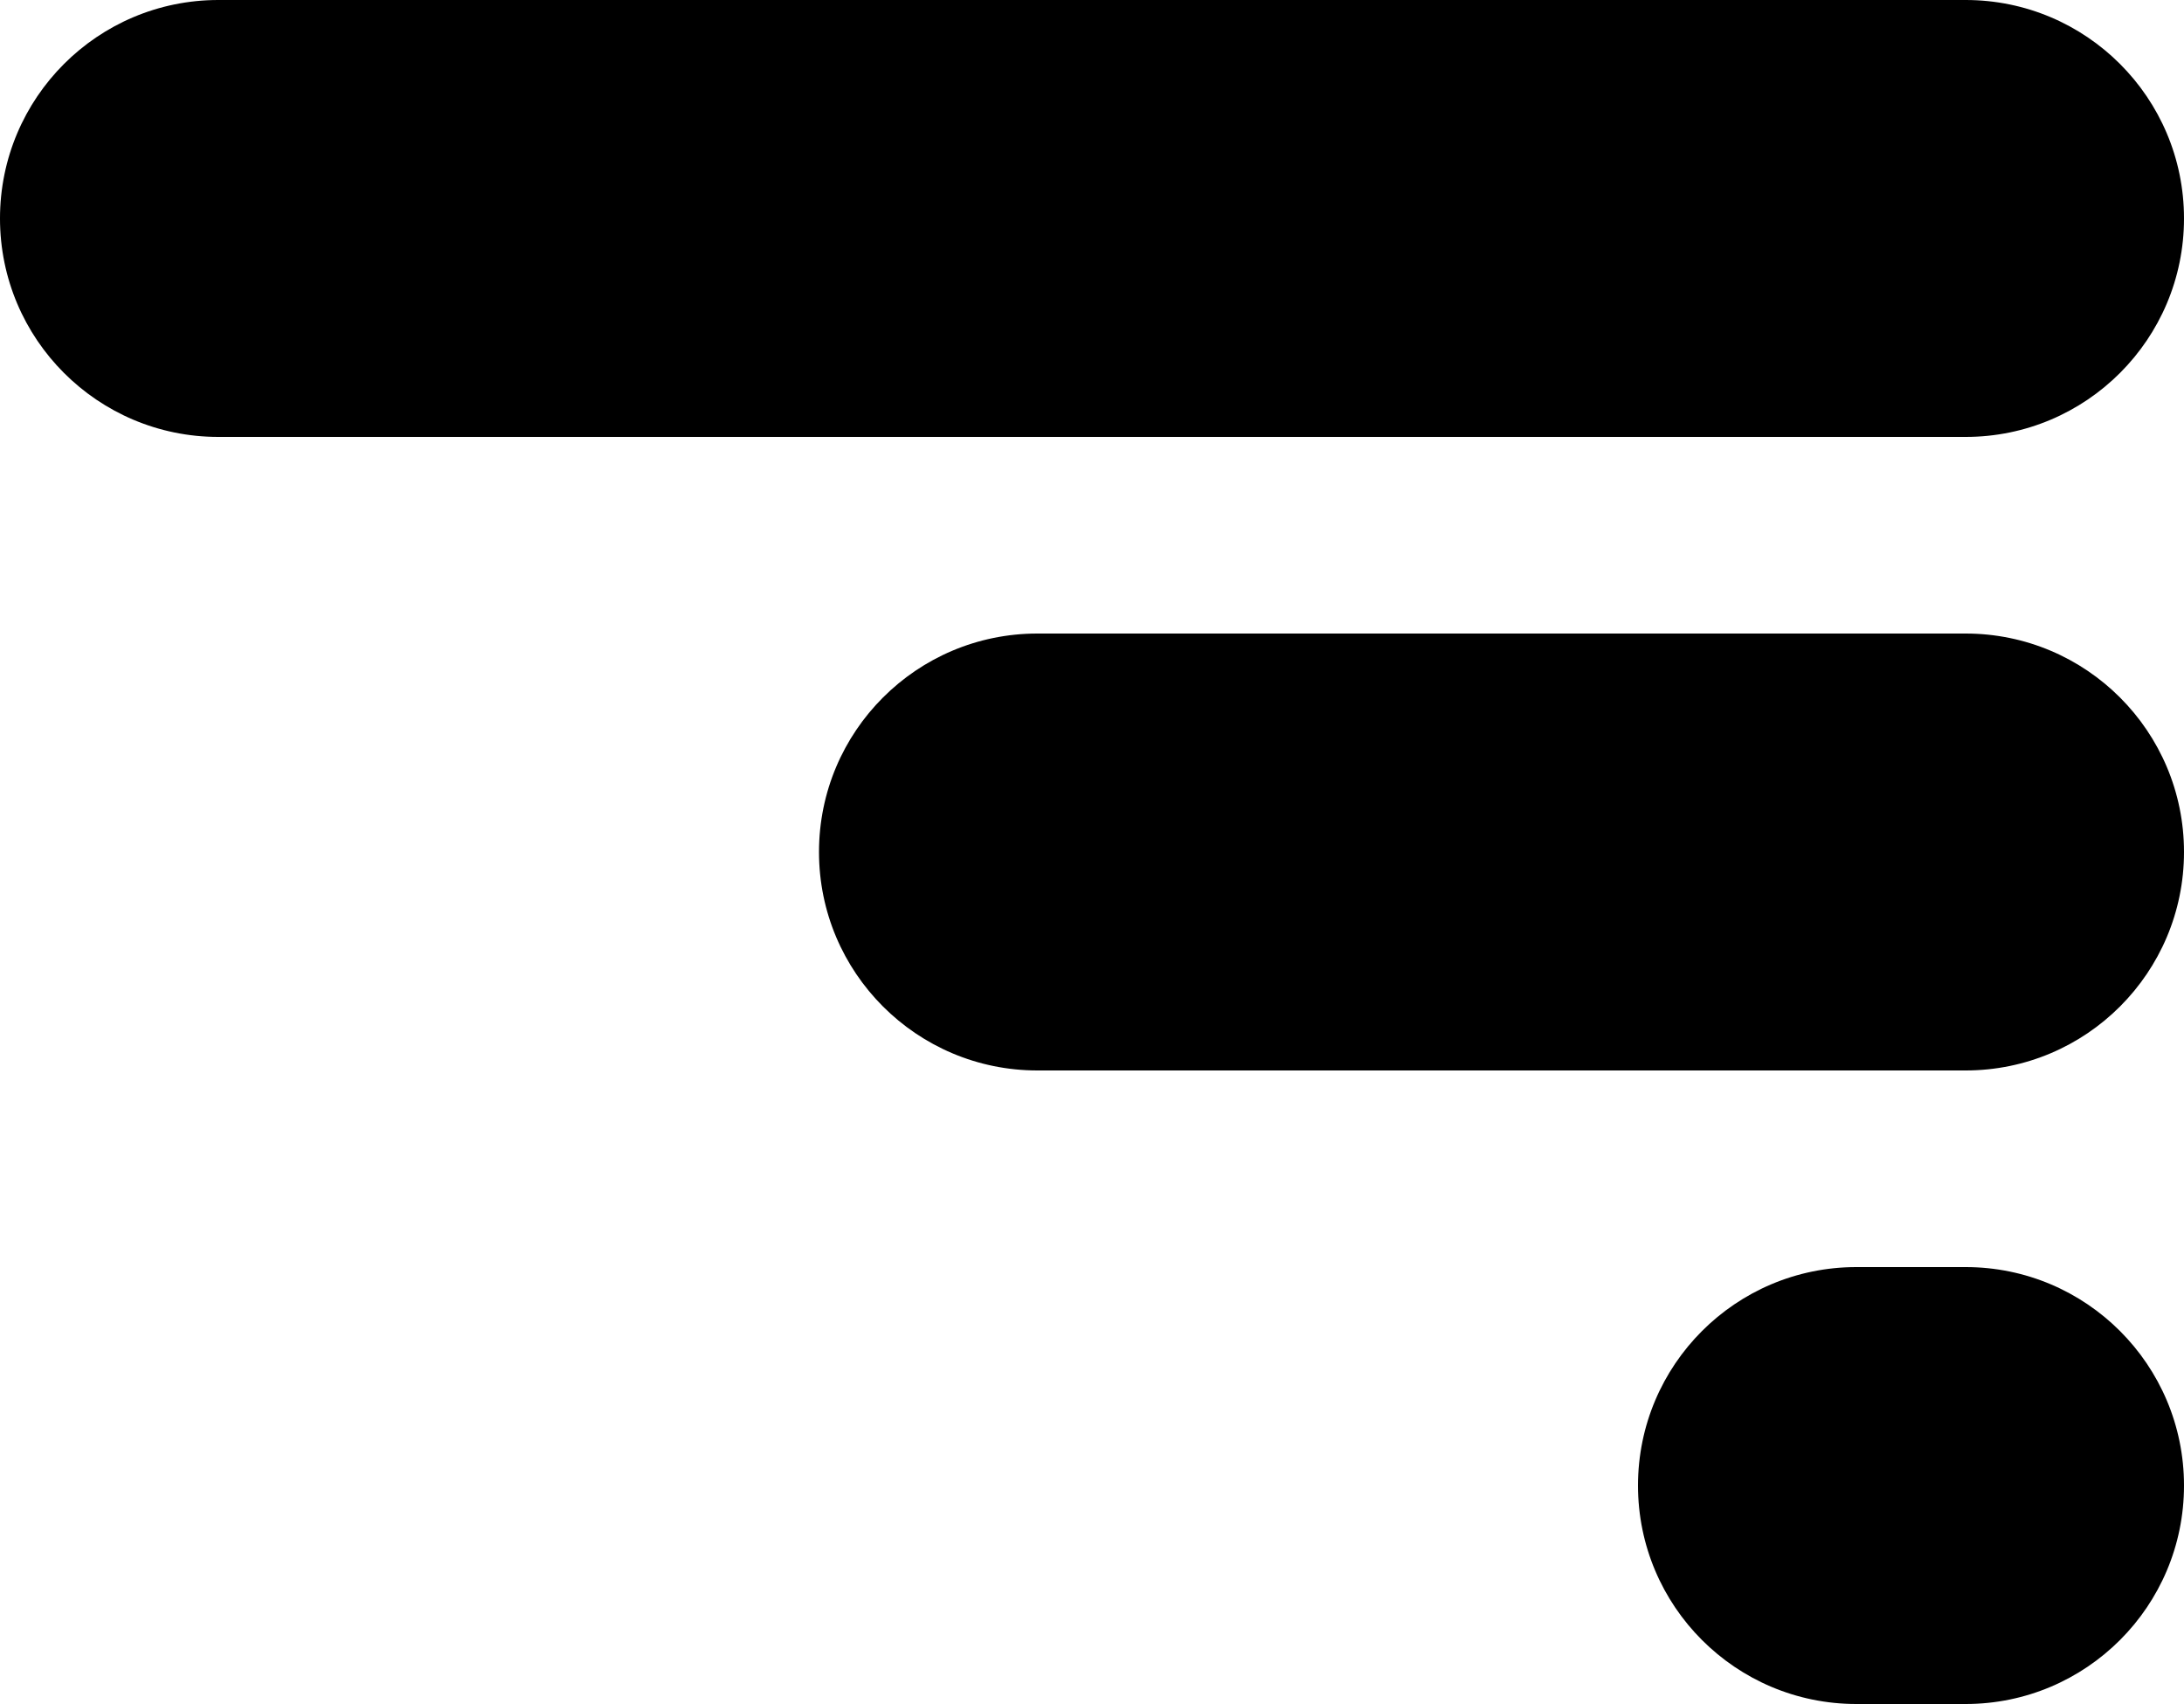
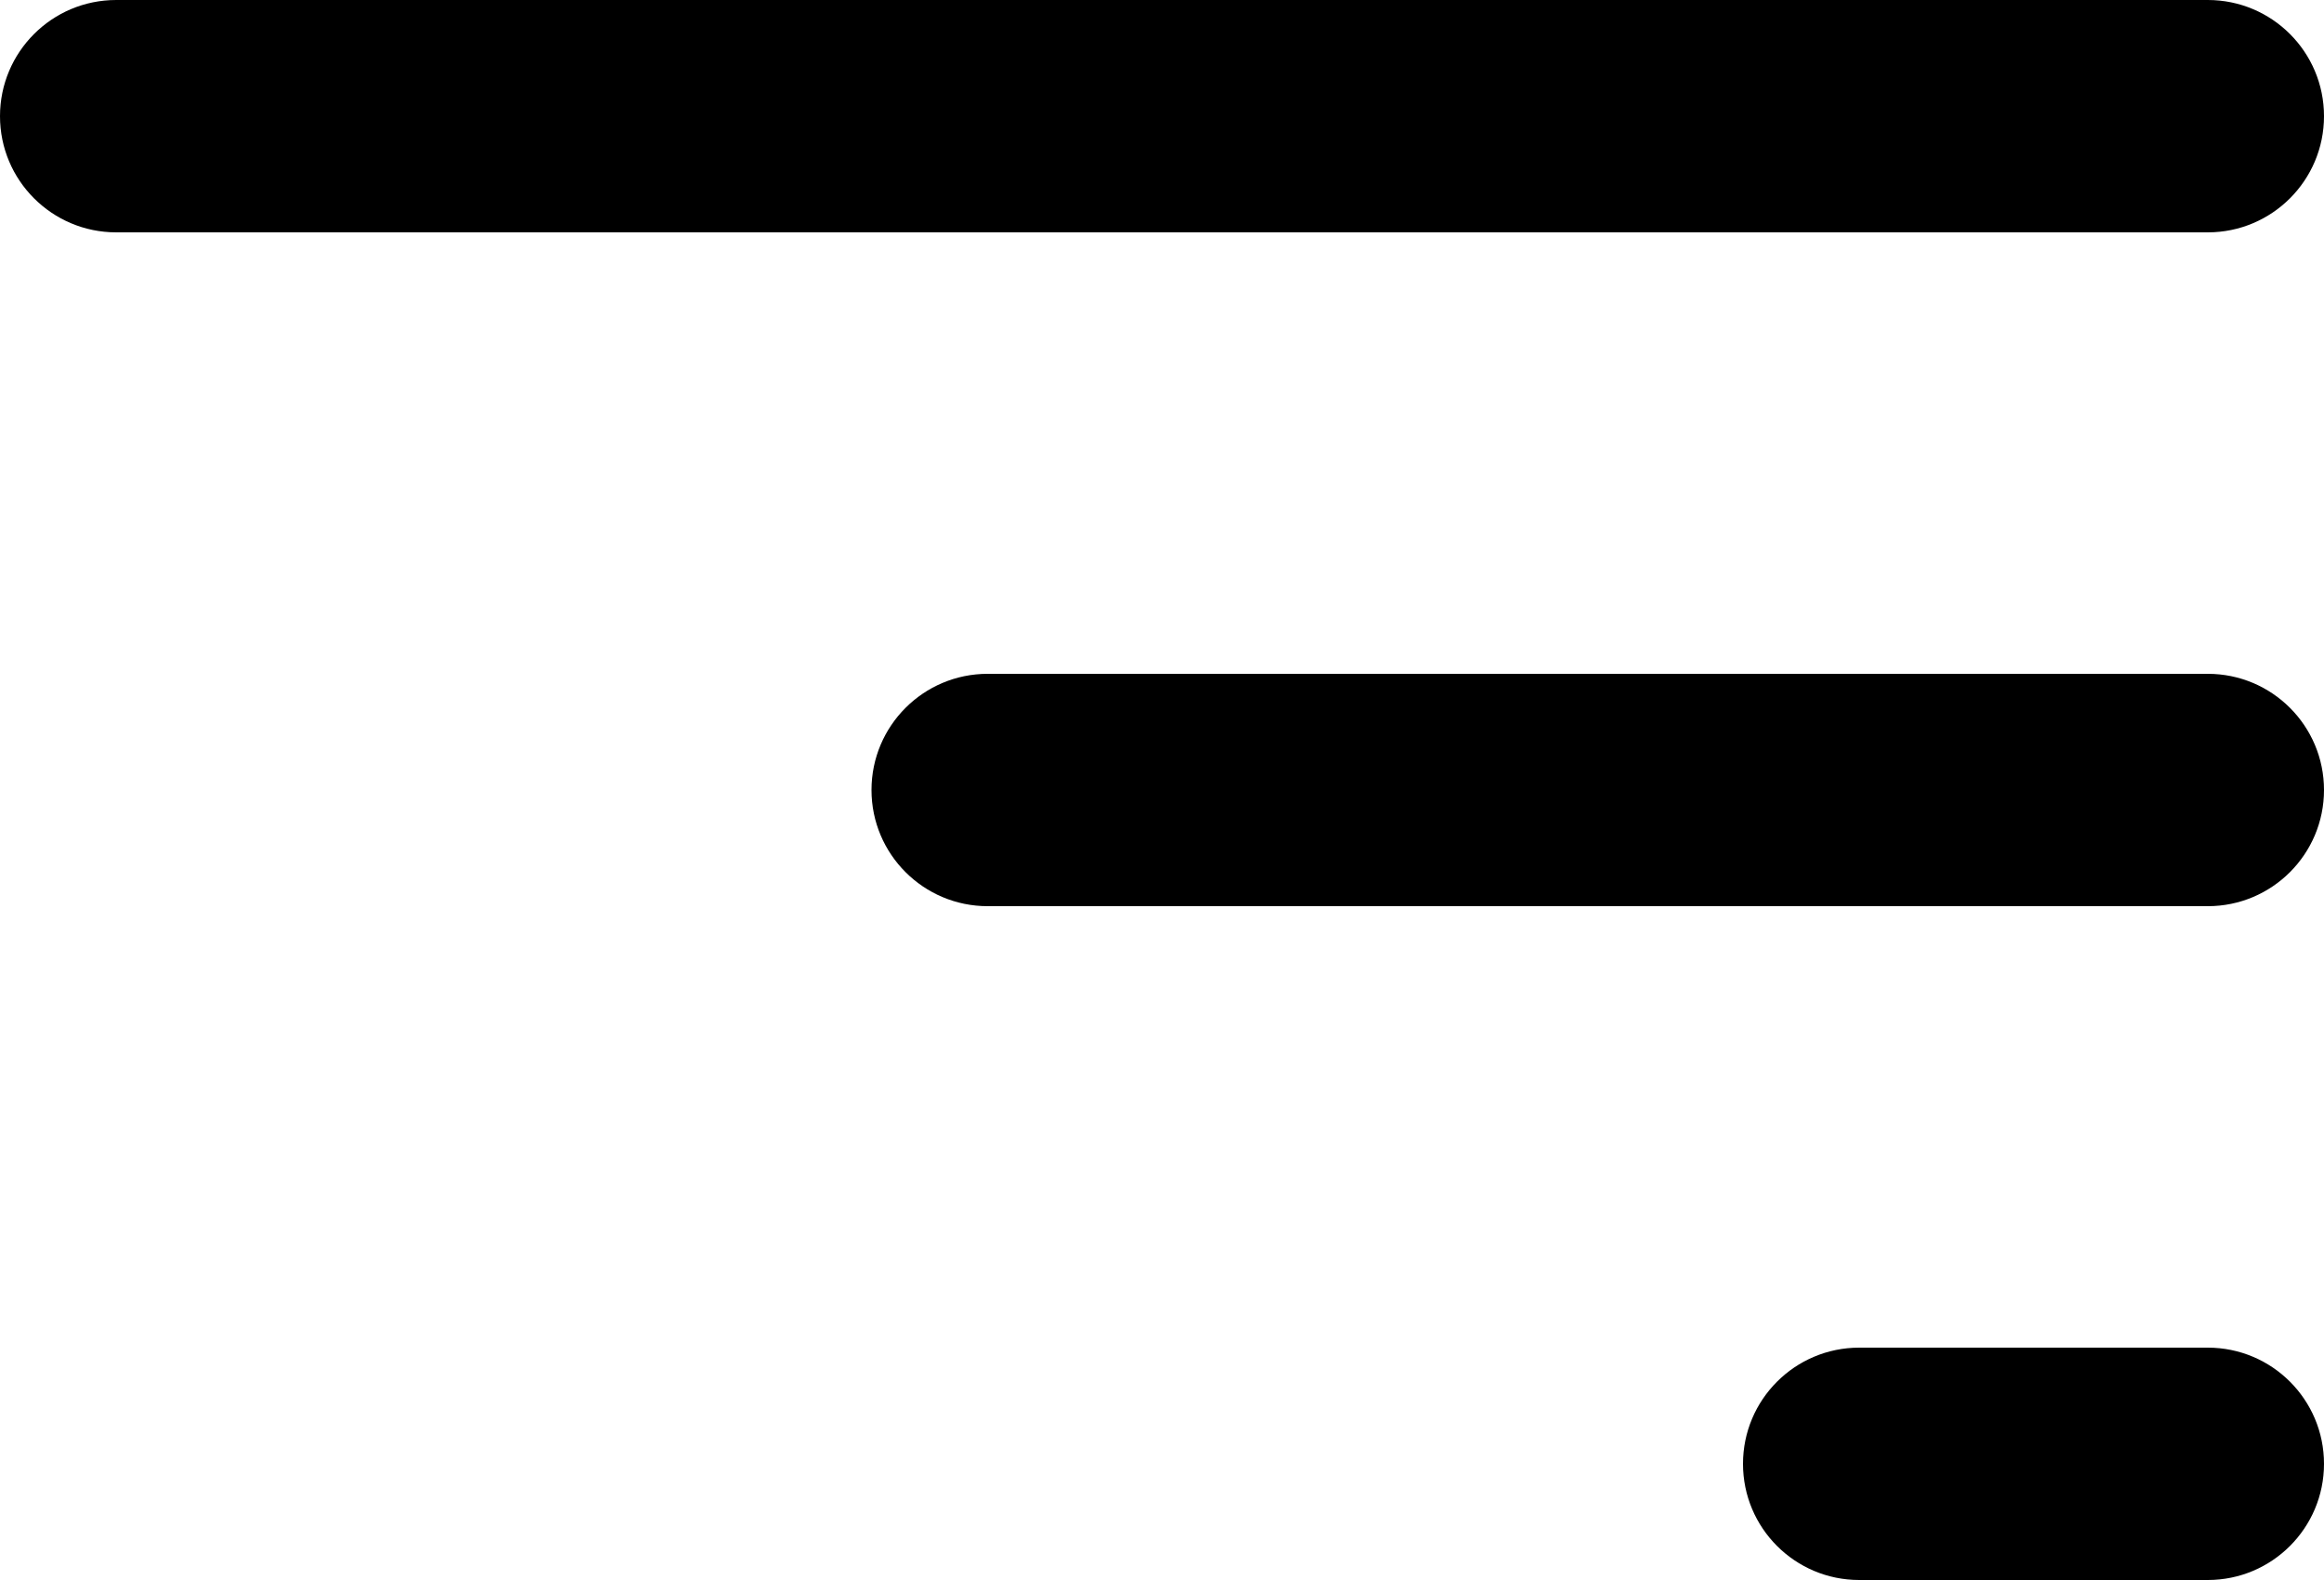
- <svg xmlns="http://www.w3.org/2000/svg" id="Layer_1" data-name="Layer 1" viewBox="0 0 200 156">
+ <svg xmlns="http://www.w3.org/2000/svg" id="Layer_1" data-name="Layer 1" viewBox="0 0 200 136">
  <defs>
    <style>
      .cls-1 {
        fill: #000;
        stroke-width: 0px;
      }
    </style>
  </defs>
-   <rect class="cls-1" x="0" y="0" width="200" height="40" rx="20" ry="20" />
-   <rect class="cls-1" x="75" y="58" width="125" height="40" rx="20" ry="20" />
-   <rect class="cls-1" x="150" y="116" width="50" height="40" rx="20" ry="20" />
+   <rect class="cls-1" y="0" width="200" height="20" rx="10" ry="10" />
+   <rect class="cls-1" x="75" y="58" width="125" height="20" rx="10" ry="10" />
+   <rect class="cls-1" x="150" y="116" width="50" height="20" rx="10" ry="10" />
</svg>
